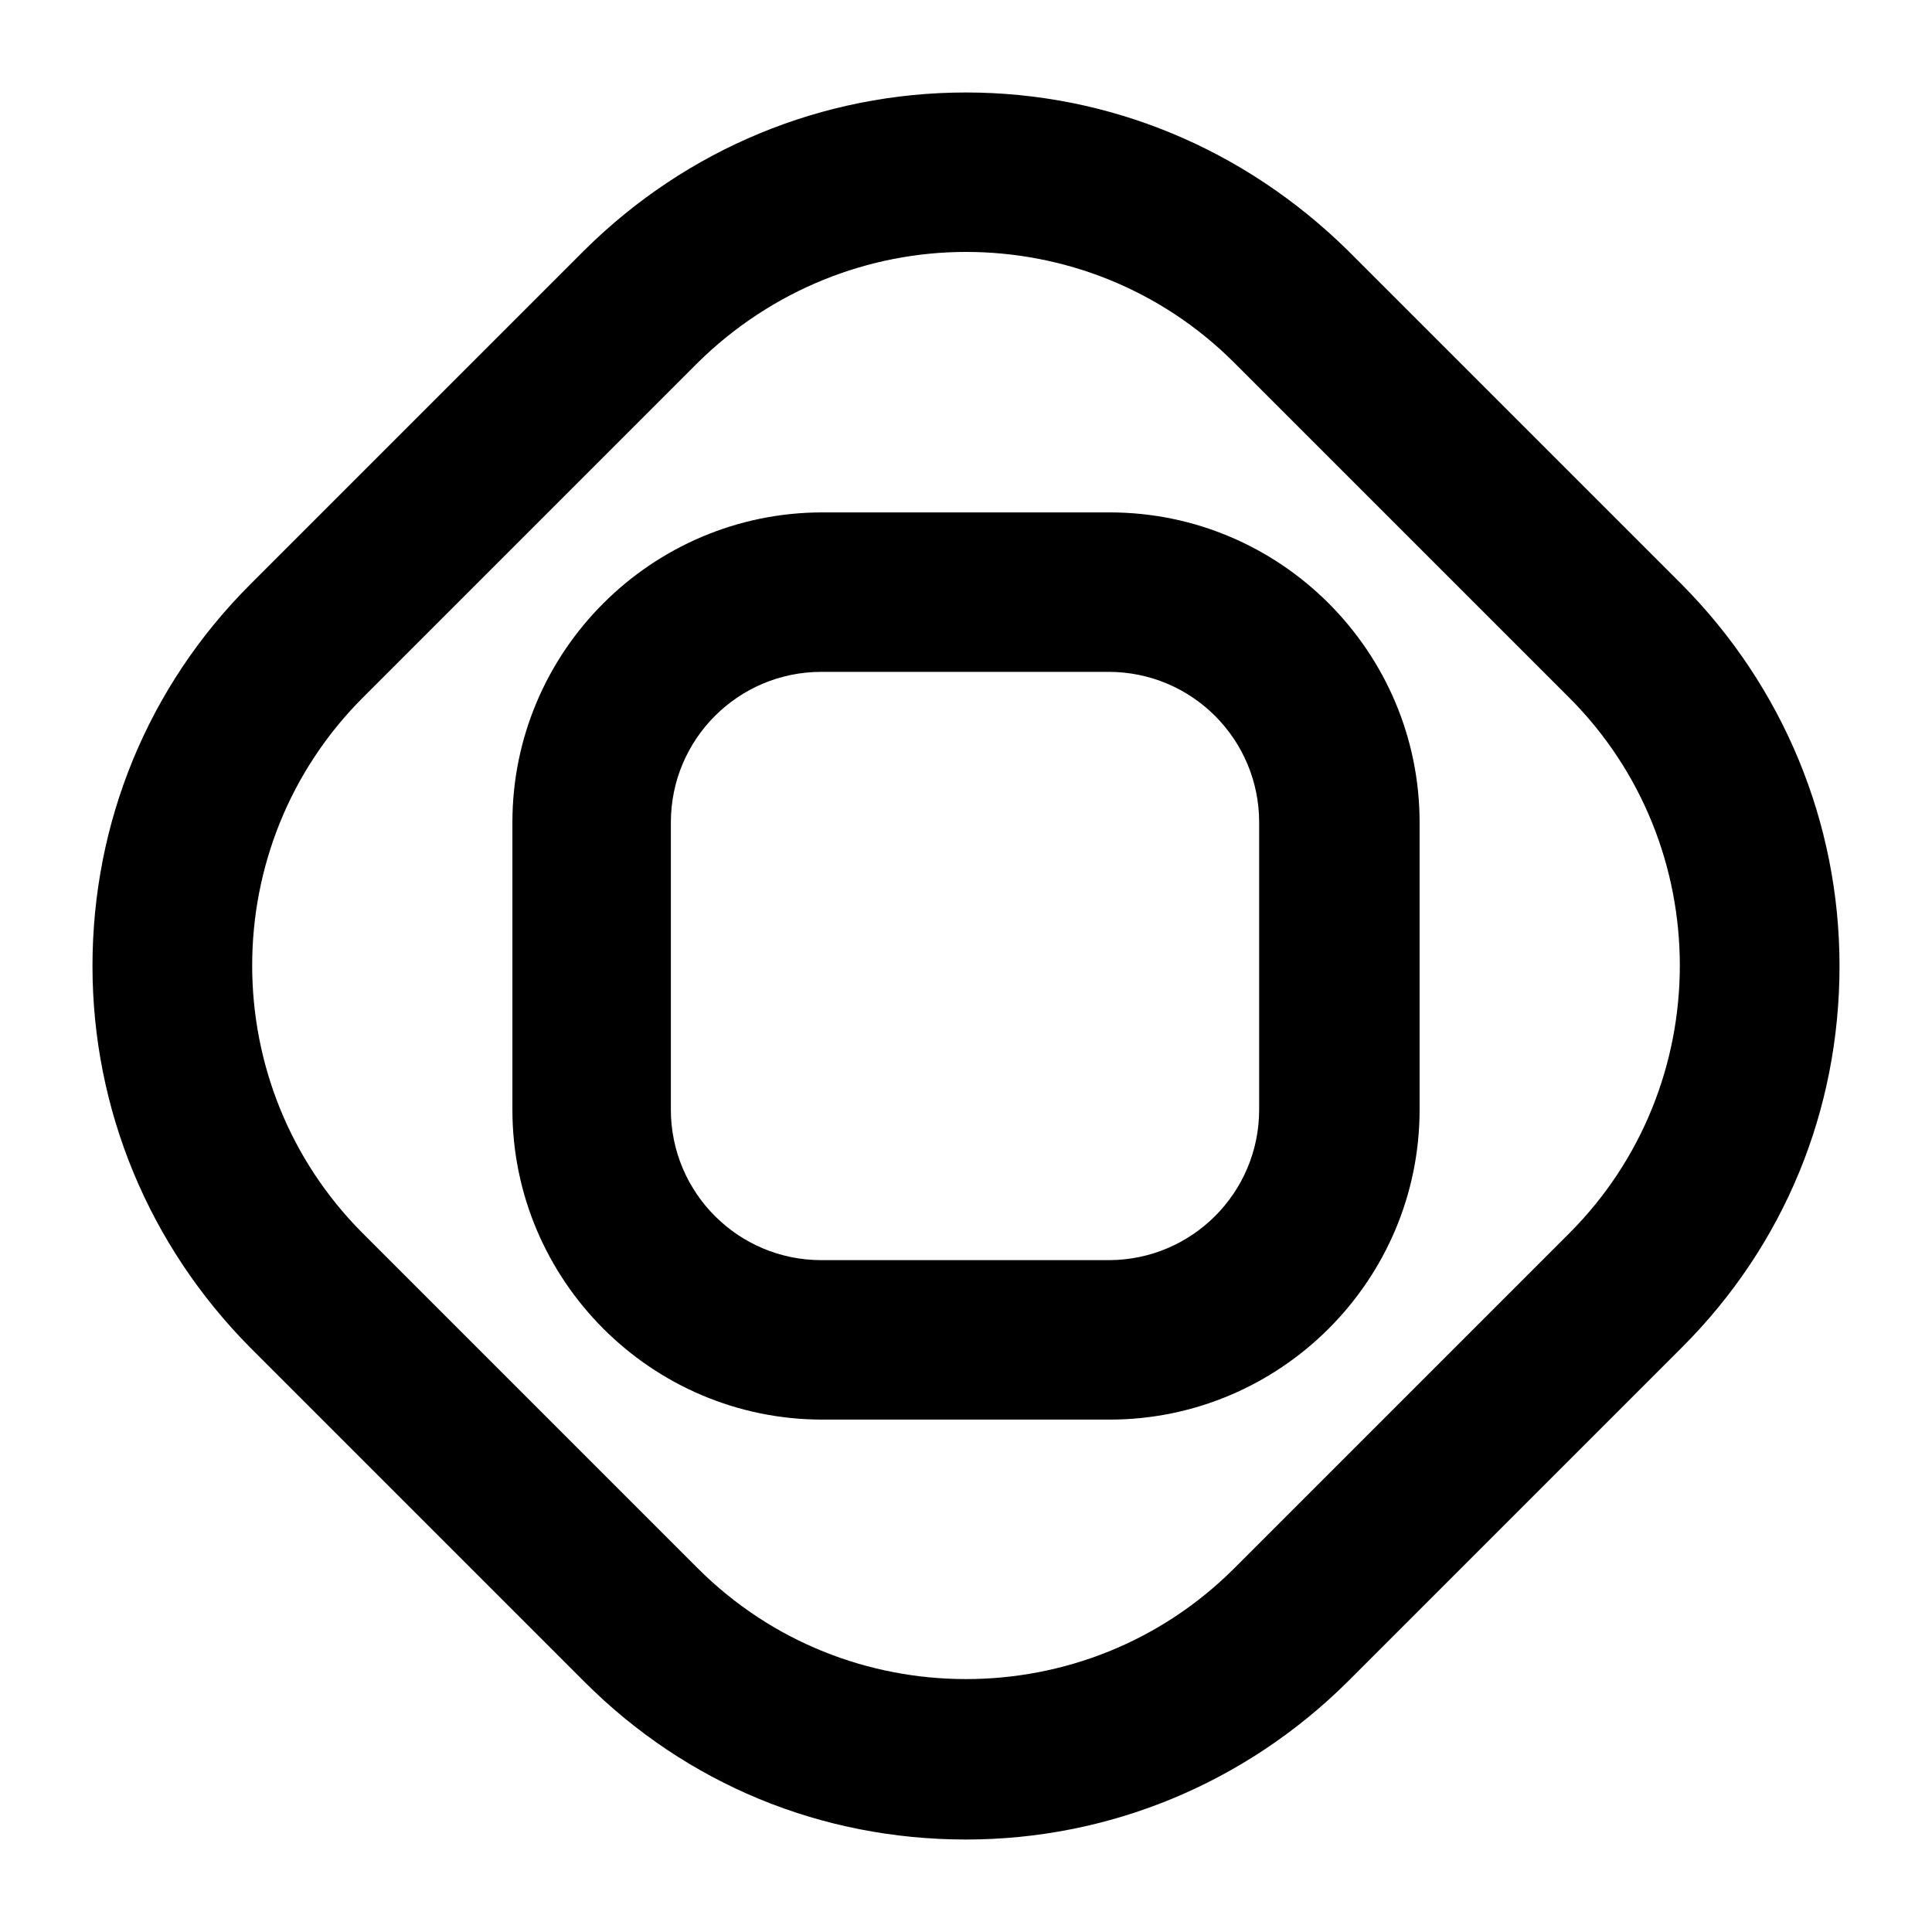
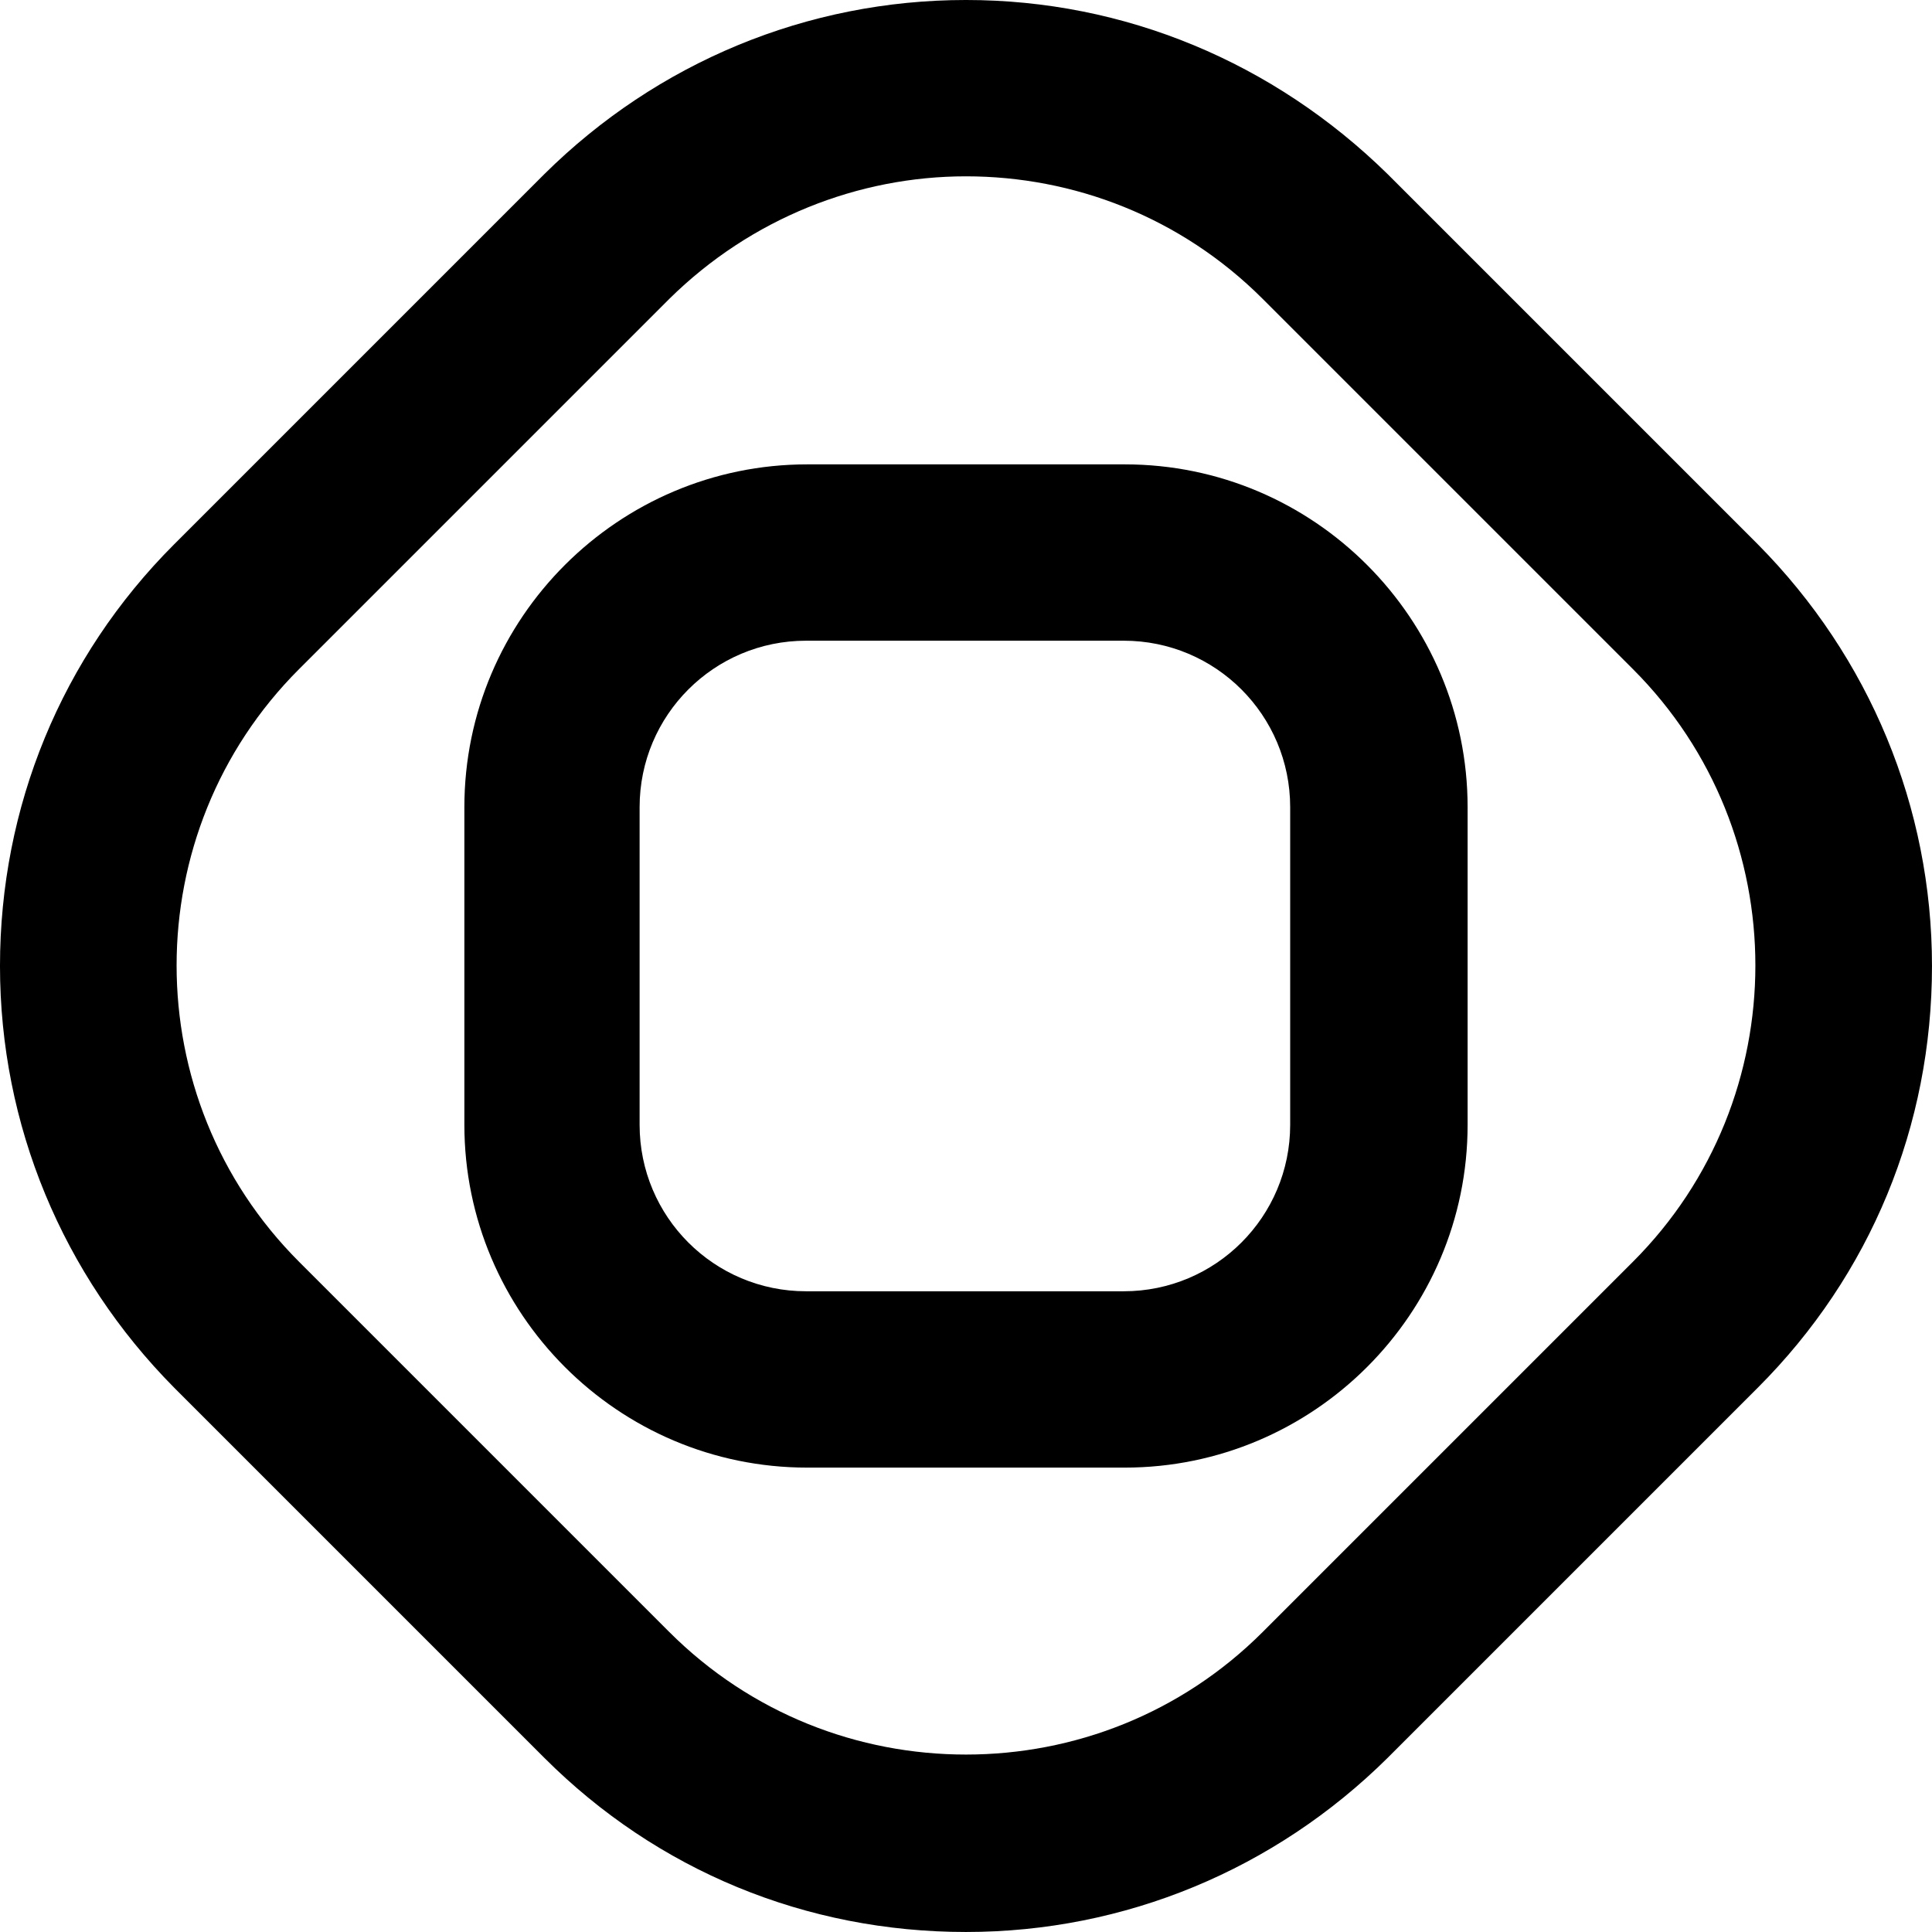
- <svg xmlns="http://www.w3.org/2000/svg" version="1.1" id="Layer_1" x="0px" y="0px" viewBox="0 0 1000 1000" style="enable-background:new 0 0 1000 1000;" xml:space="preserve">
+ <svg xmlns="http://www.w3.org/2000/svg" version="1.1" id="Layer_1" x="0px" y="0px" style="enable-background:new 0 0 1000 1000;" xml:space="preserve" viewBox="47.87 47.87 904.27 904.27">
  <defs id="defs29" />
-   <style type="text/css" id="style2">
- 	.st0{fill:current;}
- 	.st1{fill:current;}
- 	.st2{fill:current;}
- </style>
+   <style type="text/css" id="style2"> 	.st0{fill:current;} 	.st1{fill:current;} 	.st2{fill:current;} </style>
  <g id="g24">
    <path class="st0" d="m 500,130.399 c 50.237,0 100.474,18.967 138.921,57.414 l 173.267,173.267 c 76.381,76.381 76.381,200.948 0,277.329 L 638.921,811.675 c -38.447,38.447 -88.684,57.414 -138.921,57.414 -50.237,0 -100.474,-18.967 -138.921,-57.414 L 187.813,638.408 c -76.381,-76.381 -76.381,-200.948 0,-277.329 L 361.079,187.813 c 38.447,-37.934 88.684,-57.414 138.921,-57.414 m 0,-82.532 c -74.33,0 -144.56,29.22 -197.36,81.507 L 129.374,302.64 c -52.8,52.8 -81.507,123.03 -81.507,197.36 0,74.33 29.22,144.56 81.507,197.36 l 173.267,173.267 c 52.8,52.8 122.517,81.507 197.36,81.507 74.33,0 144.56,-29.219 197.36,-81.507 L 870.626,697.36 c 52.8,-52.8 81.507,-122.517 81.507,-197.36 0,-74.33 -29.219,-144.56 -81.507,-197.36 L 697.36,129.374 C 644.047,77.086 574.33,47.867 500,47.867 Z" id="path4" style="stroke-width:5.126" />
    <g id="g8" transform="matrix(5.12623,0,0,5.12623,-900.486,-2063.115)">
      <path class="st0" d="m 287.7,545.8 h -29 c -17.3,0 -31.3,-14.1 -31.3,-31.3 v -29 c 0,-17.3 14.1,-31.3 31.3,-31.3 h 29 c 17.3,0 31.3,14.1 31.3,31.3 v 29 c 0,17.3 -14.1,31.3 -31.3,31.3 z m -29.1,-75.5 c -8.4,0 -15.2,6.8 -15.2,15.2 v 29 c 0,8.4 6.8,15.2 15.2,15.2 h 29 c 8.4,0 15.2,-6.8 15.2,-15.2 v -29 c 0,-8.4 -6.8,-15.2 -15.2,-15.2 z" id="path6" />
    </g>
  </g>
</svg>
